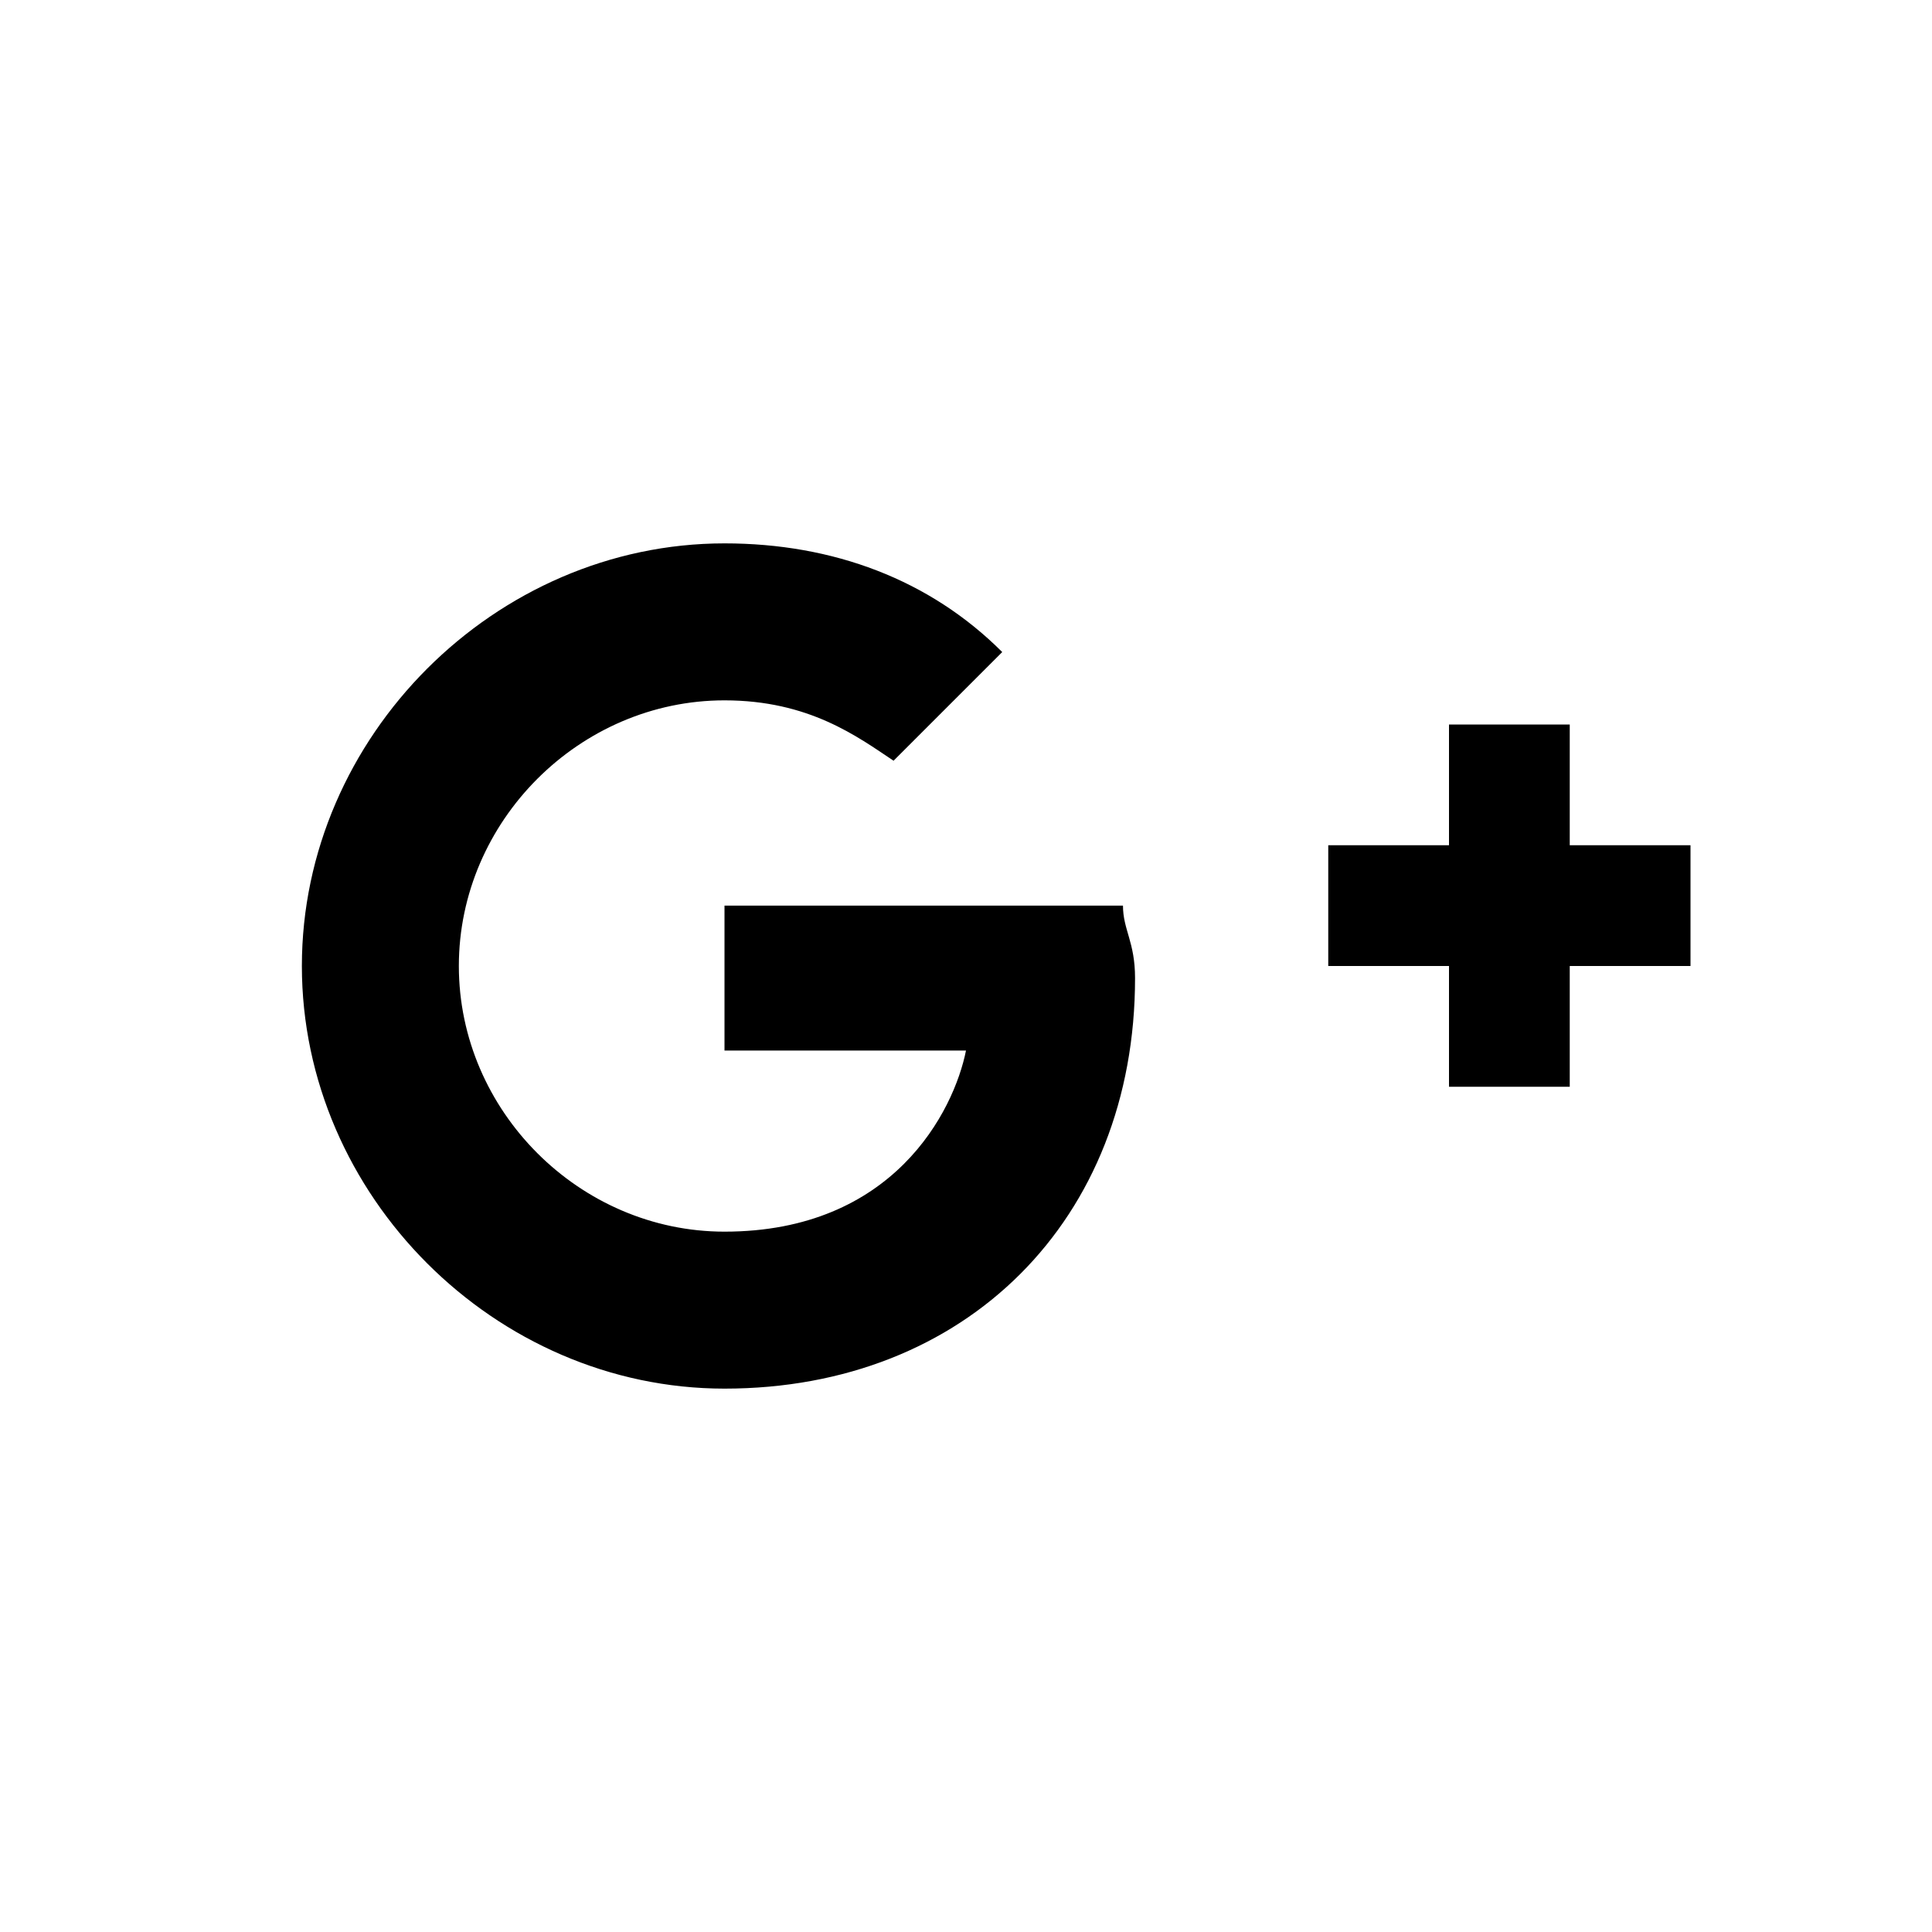
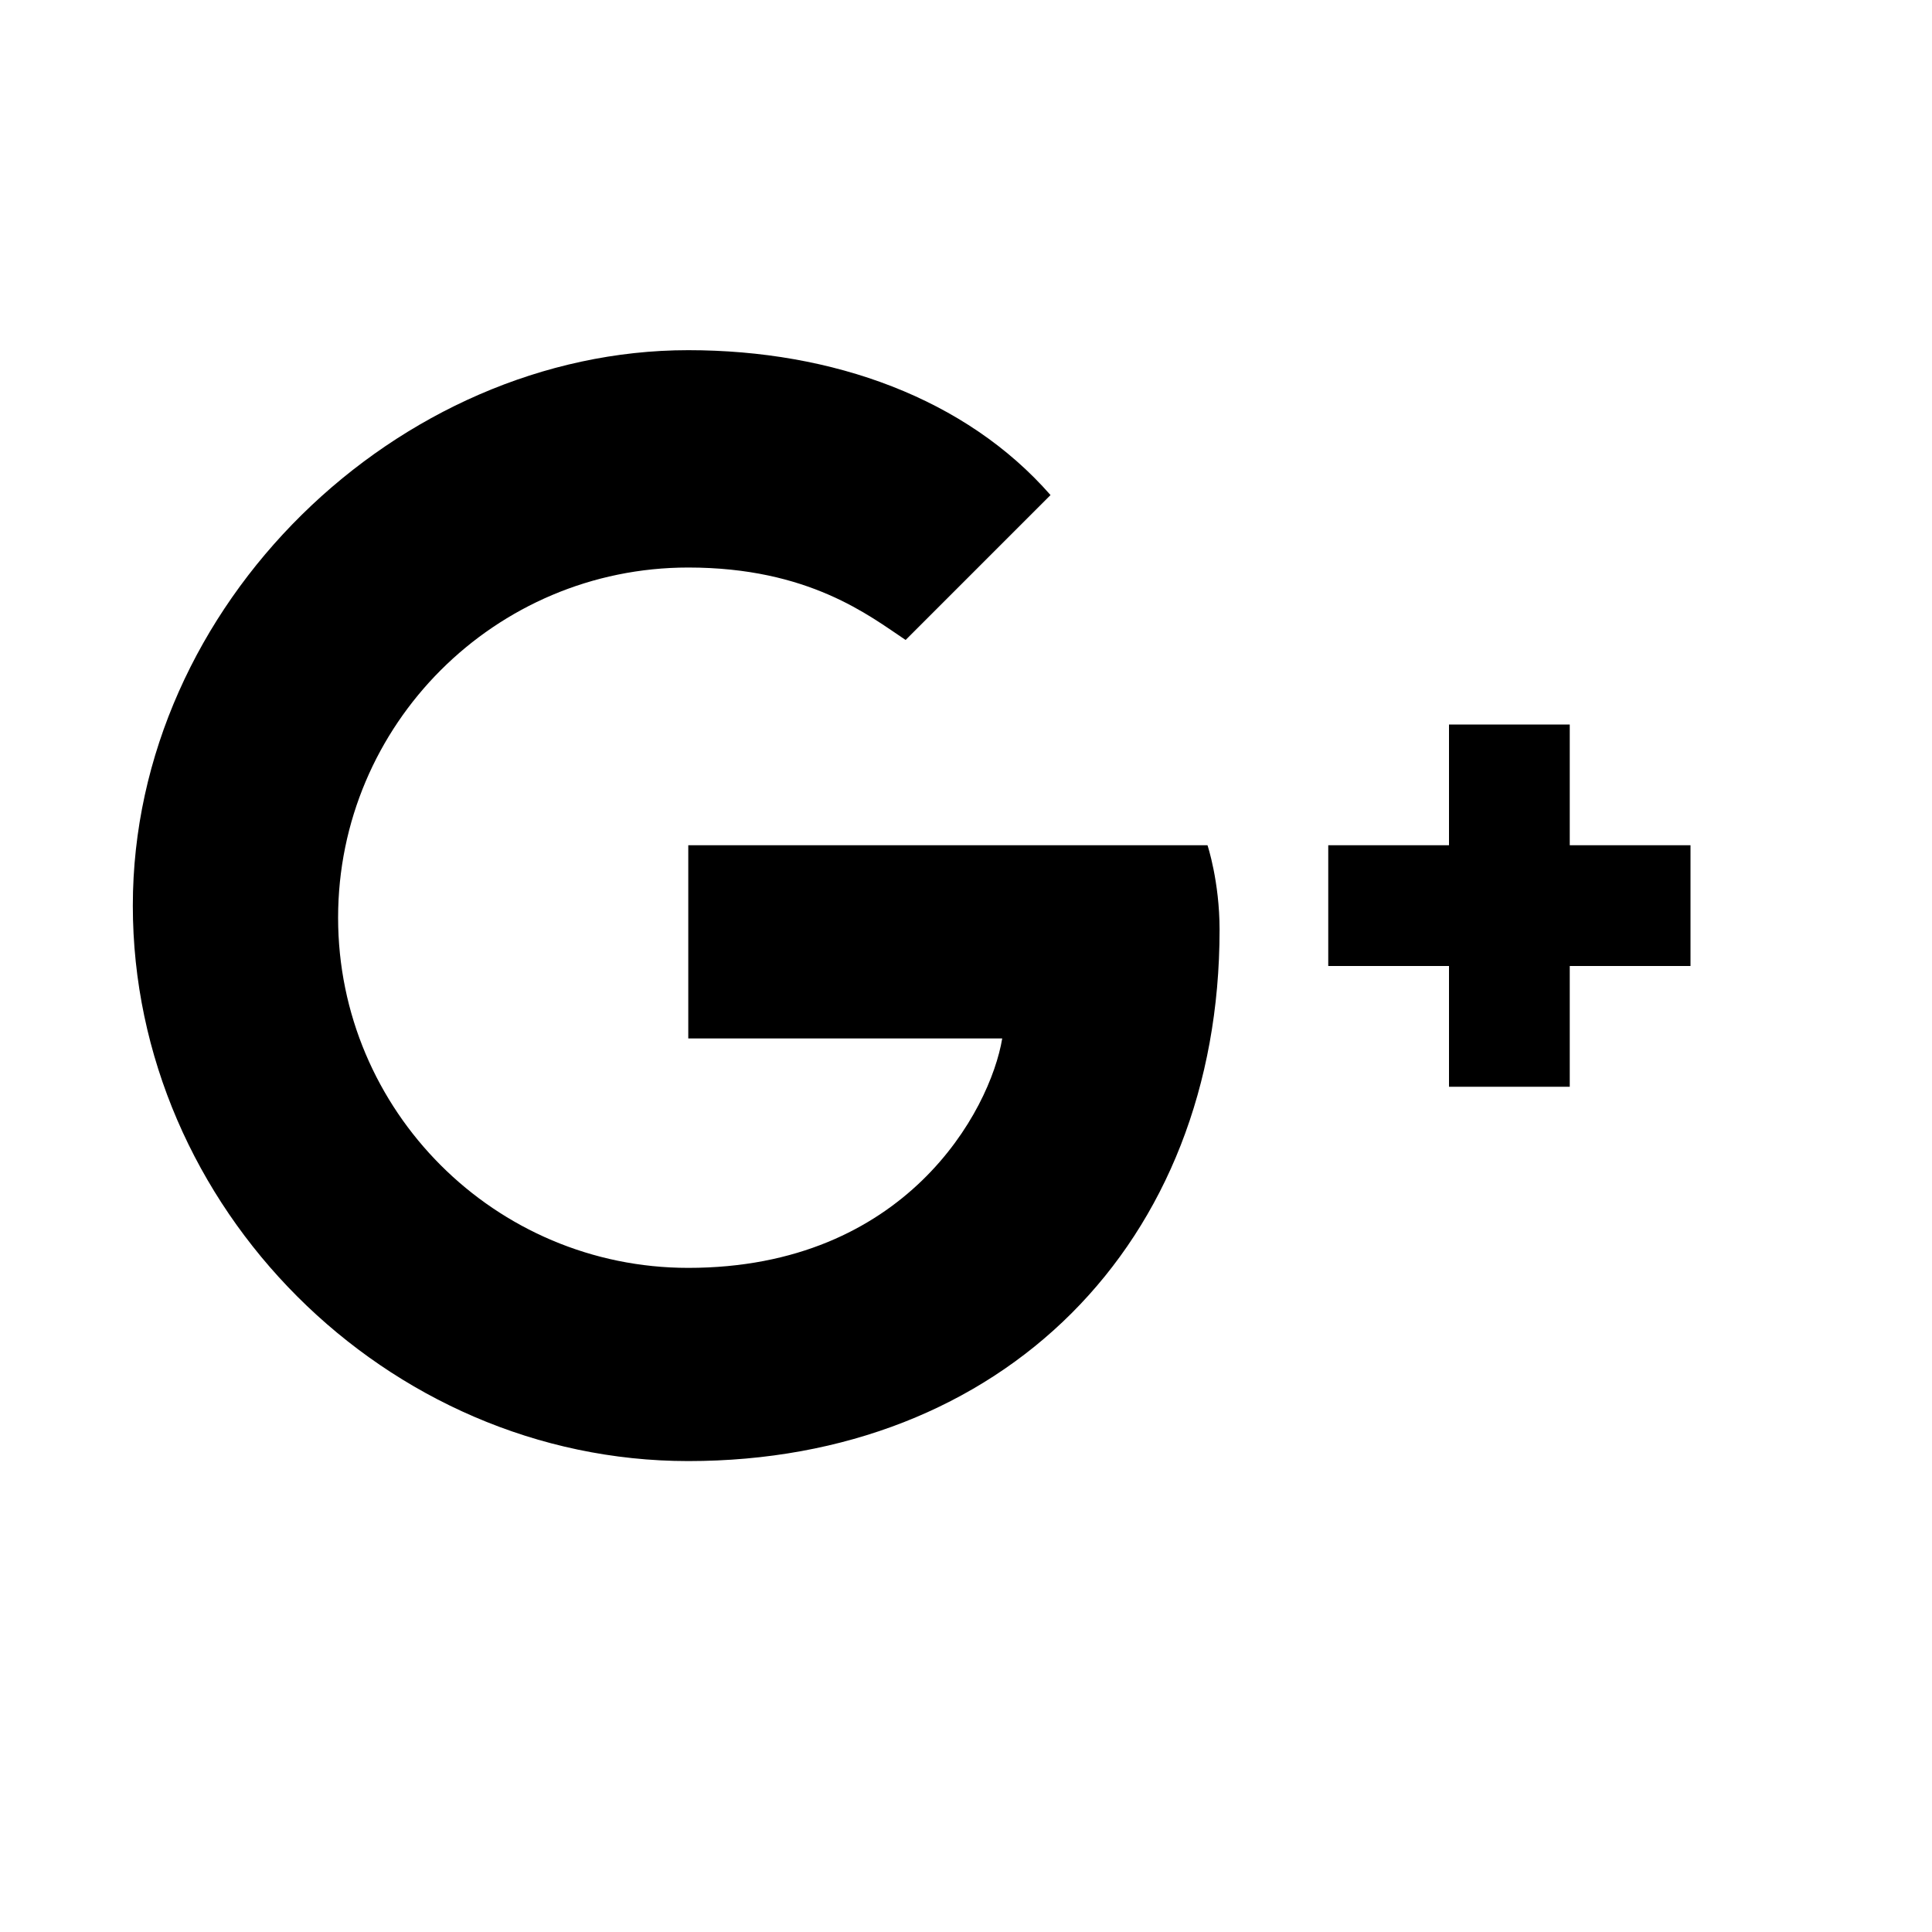
- <svg xmlns="http://www.w3.org/2000/svg" version="1.1" id="Layer_1" x="0px" y="0px" viewBox="0 0 16 16" enable-background="new 0 0 16 16" xml:space="preserve">
-   <path d="M6,7.5v1.2h2c-0.1,0.5-0.6,1.5-2,1.5c-1.2,0-2.2-1-2.2-2.2s1-2.2,2.2-2.2c0.7,0,1.1,0.3,1.4,0.5l0.9-0.9  C7.7,4.8,6.9,4.5,6,4.5C4.1,4.5,2.5,6.1,2.5,8s1.6,3.5,3.5,3.5c2,0,3.4-1.4,3.4-3.4c0-0.3-0.1-0.4-0.1-0.6H6z M13,7V6h-1v1h-1v1h1v1  h1V8h1V7H13z" />
+ <svg xmlns="http://www.w3.org/2000/svg" version="1.1" id="Layer_1" x="0px" y="0px" viewBox="0 0 16 16" style="enable-background:new 0 0 16 16;" xml:space="preserve">
+   <path d="M5.7,7v1.6h2.6c-0.1,0.6-0.8,1.9-2.6,1.9c-1.6,0-2.9-1.3-2.9-2.9s1.3-2.9,2.9-2.9c1,0,1.5,0.4,1.8,0.6l1.2-1.2  c-0.7-0.8-1.8-1.2-3-1.2c-2.4,0-4.6,2.1-4.6,4.6s2.1,4.6,4.6,4.6c2.6,0,4.4-1.8,4.4-4.4C10.1,7.3,10,7,10,7C10,7,5.7,7,5.7,7z M13,7  V6h-1v1h-1v1h1v1h1V8h1V7H13z" />
</svg>
